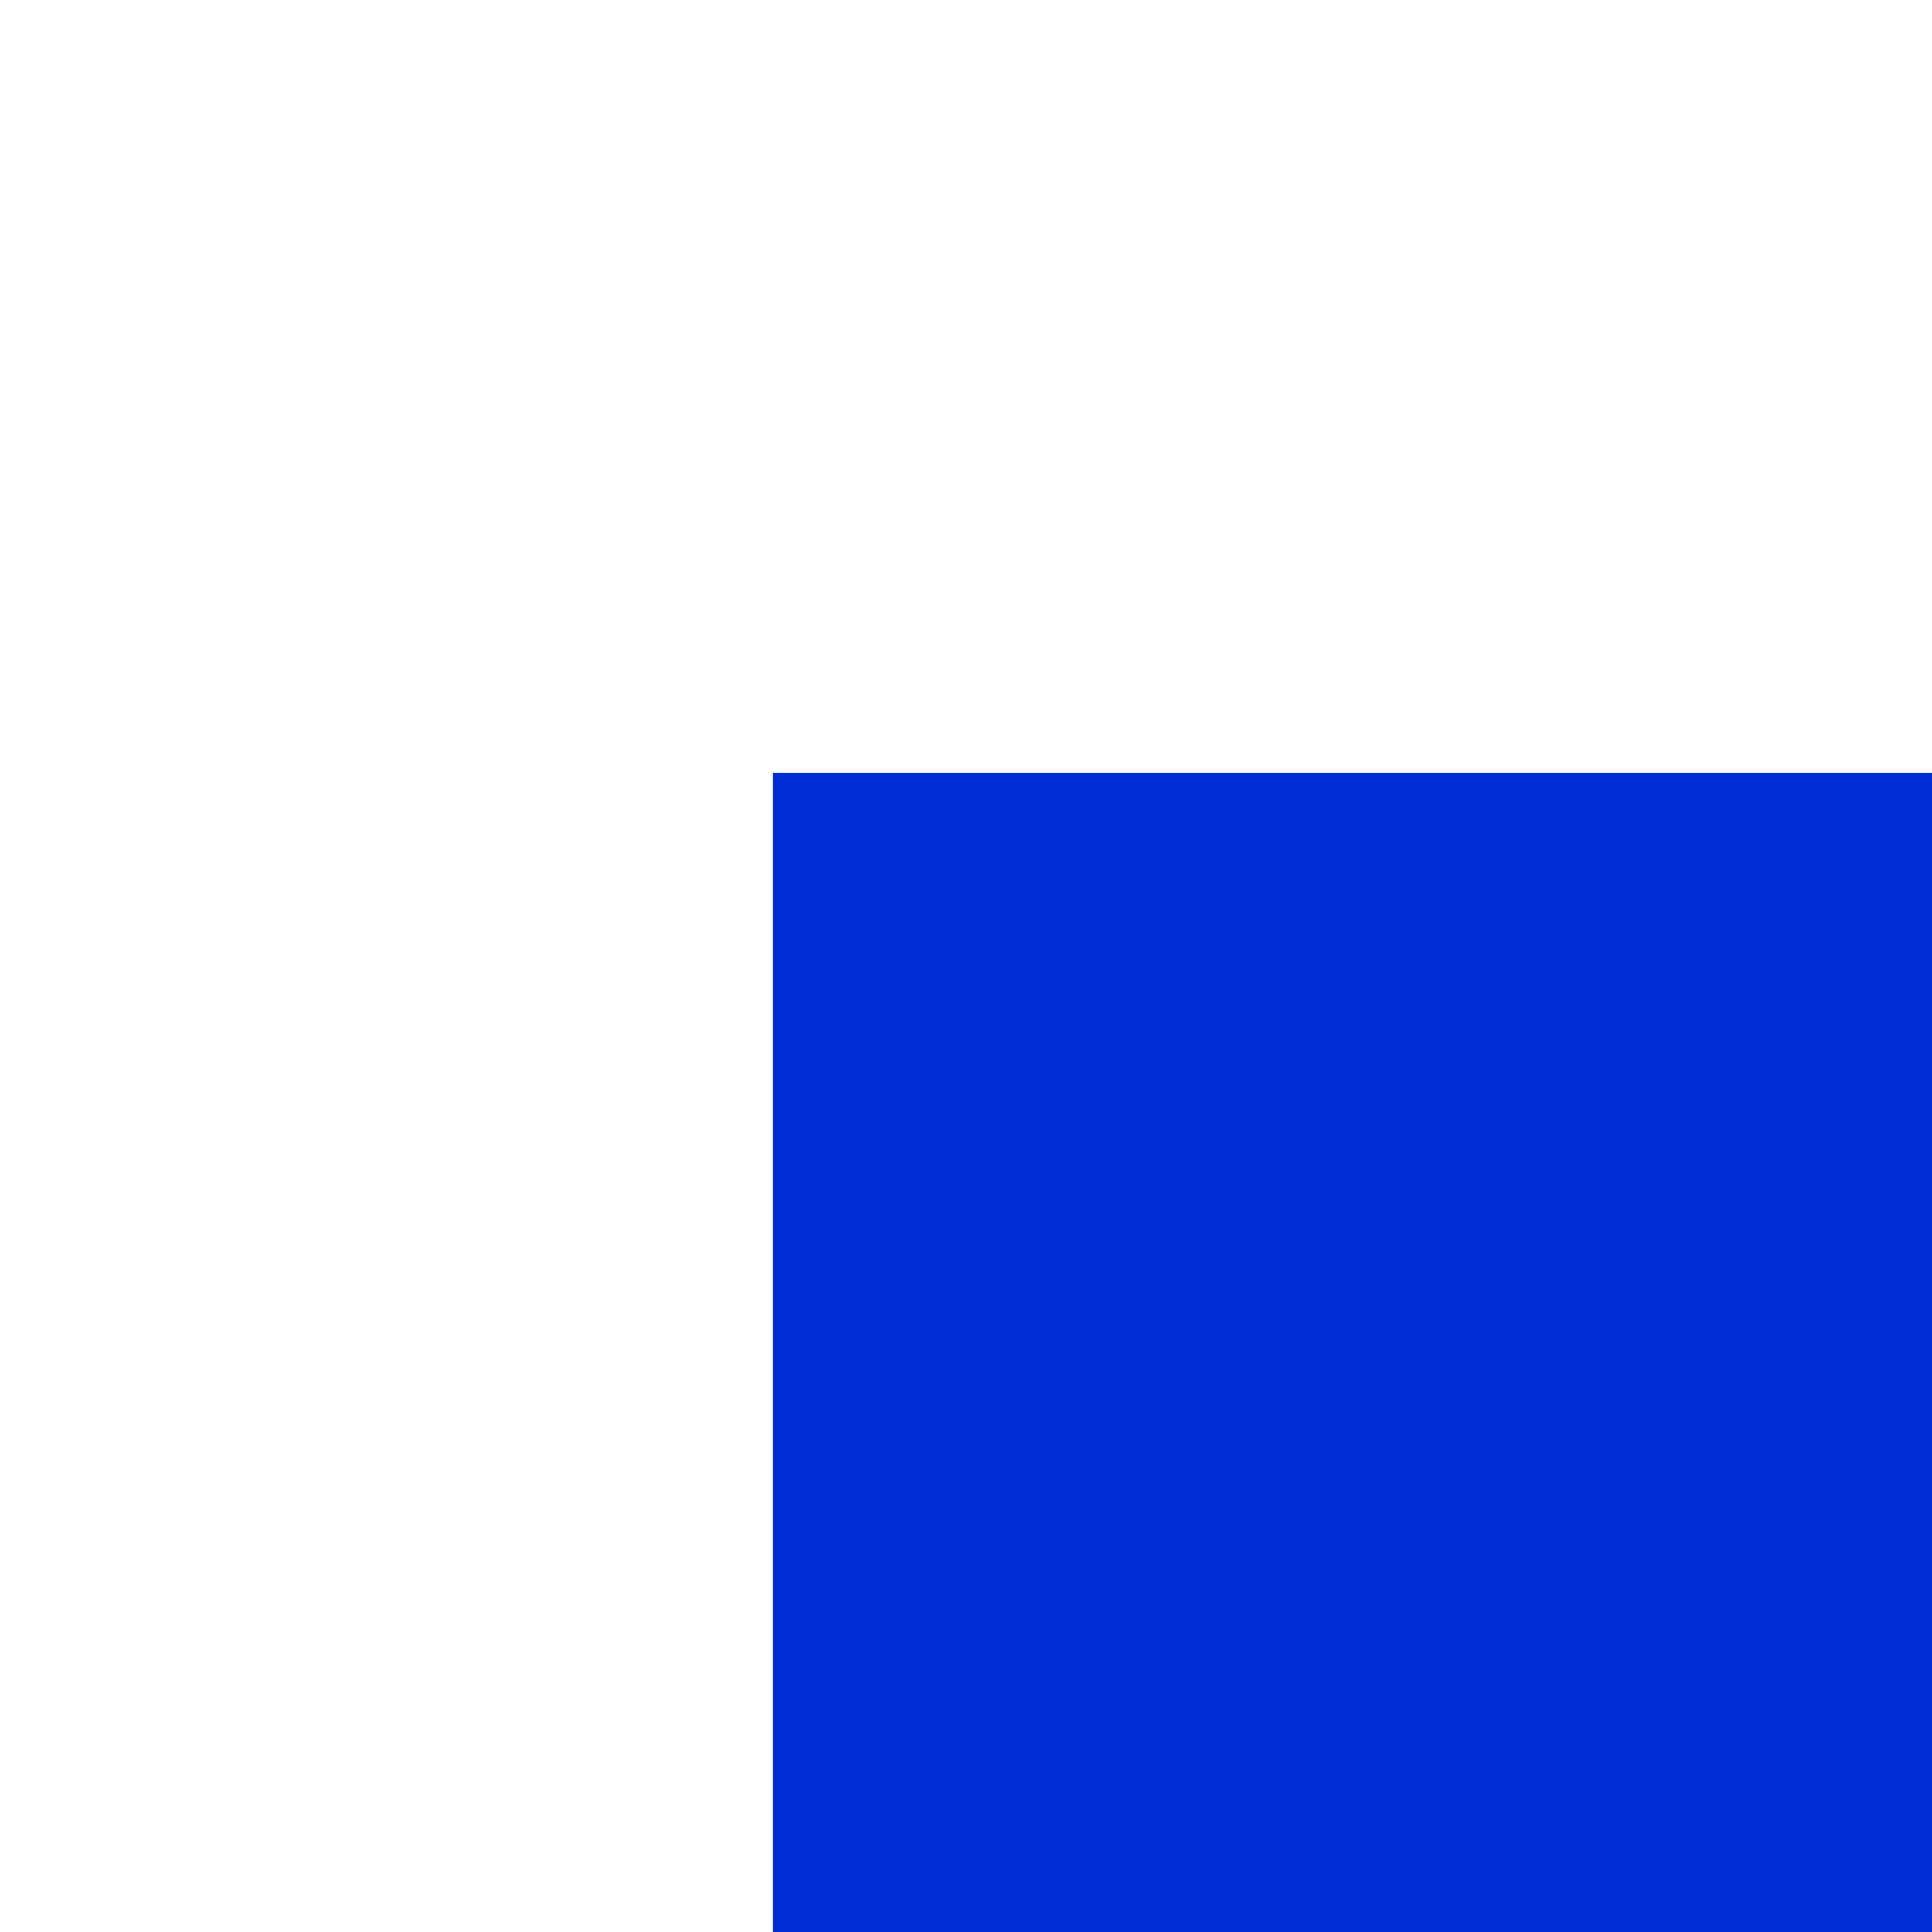
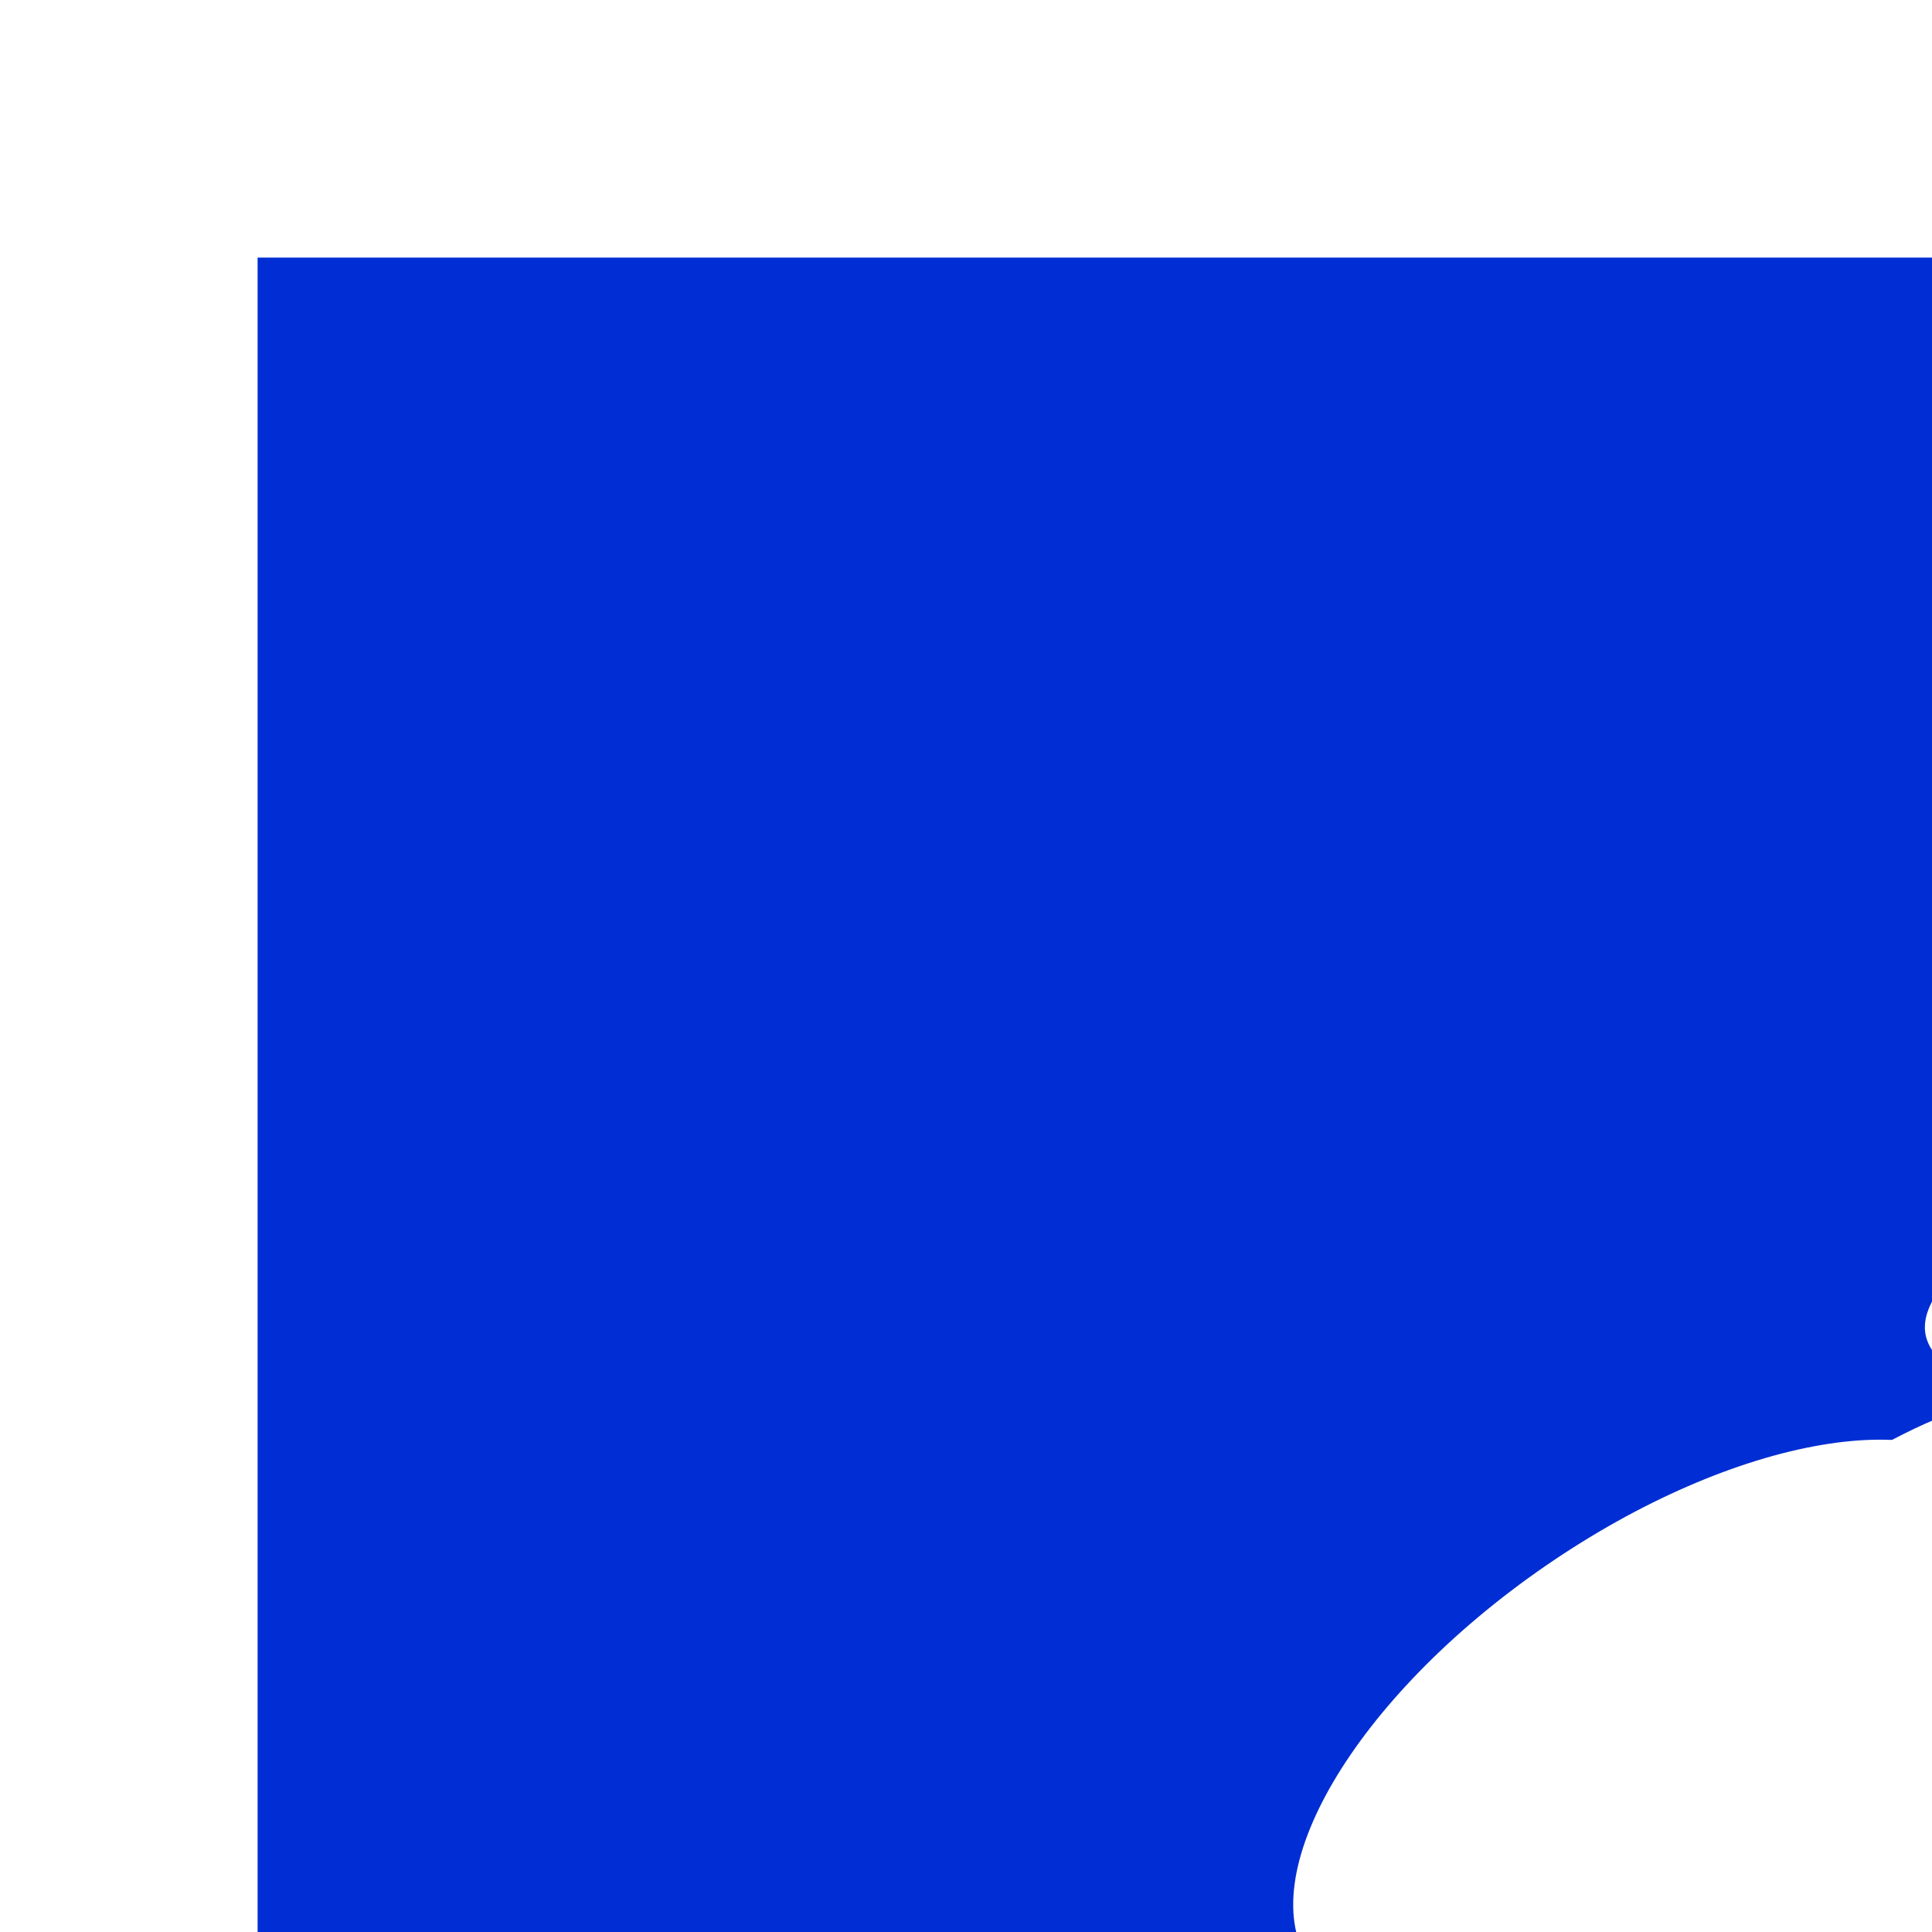
- <svg xmlns="http://www.w3.org/2000/svg" id="Слой_1" data-name="Слой 1" viewBox="0 0 10 10">
+ <svg xmlns="http://www.w3.org/2000/svg" id="Слой_1" data-name="Слой 1" viewBox="0 0 30 30">
  <defs>
    <style>.cls-1{fill:#fff;}.cls-2{fill:#012ed4;}</style>
  </defs>
  <g id="Layer_1_copy_5" data-name="Layer 1 copy 5">
    <rect class="cls-1" width="100" height="100" />
    <rect class="cls-2" x="4" y="4" width="92" height="92" />
    <path class="cls-1" d="M31,21.7C26.91,22.88,24.83,27,21,28.52c-.93.38-.6,1.21,0,1.78a4,4,0,0,0,2.77.76c2.12.12,5.33-1.14,6,1.25a9.58,9.58,0,0,1-1.66,8.4c-1.37,1.73-2.83,3.37-2.59,5.9.16,1.68-1.54,1.26-2.46,1.53-4.2,1.2-5.43,5-2.6,8.49s5.84,7,8.78,10.49a6.56,6.56,0,0,0,3.59,2.44c-.45-4.18-5-5.44-5.78-9.26,2.89,1,3.43,4.87,7,5.41-.47-4.21-5.77-5.25-5.64-9.44a11.27,11.27,0,0,1,7.49,4.78c4.75,6.38,12.37,8.21,19.58,10.33,1.78.53,3,.8,3.55,2.94.7,2.94,3.41,4.33,5.95,5.06,6.69,1.92,12,5.35,15.74,11.39,1.2,2,3.23,3.82,6.21,3-1-3.49-4.65-3.89-6.64-6.11a18.22,18.22,0,0,1-4.63-8c4.2,3.2,5.09,9.31,11.52,9.8-1-2-1.7-3.33-3.32-4.2-3.53-1.89-5.57-5.12-7-8.69-.78-1.95-1.54-3.47-4-3.79-2-.27-2.51-1.81-1.72-3.61s1.61-3.27,2.44-4.93c2,.62,2.29,4.63,5.85,2.79-4.32-2.93-7.21-7.23-13-7.91C56.68,58,50,52.32,43.44,44.77c-5-5.8-4-12.36-6.67-18.19-.46-1,.28-1.11,1-1.4,1.67-.64,2.25-2.13,2.53-3.79a2,2,0,0,0-.72-.05c-1.4.48-3,2.38-4.15.62-.6-.92,1.23-2.6,2.35-3.46,3.85-3,6-7,7.34-11.58-2.86,3.41-4.55,7.94-9.15,9.66C34.34,18.32,32,19.4,31,21.7Z" />
    <path class="cls-1" d="M31,21.7C32,19.4,34.34,18.32,36,16.62c1.26-2.79,2.6-5.54,3-8.74-1.89,4.61-5,8.29-8.48,11.68C29.34,20.71,30,21.16,31,21.7Z" />
    <ellipse class="cls-1" cx="25.71" cy="26.81" rx="6.51" ry="3.03" transform="translate(-10.68 19.36) rotate(-34.62)" />
  </g>
</svg>
